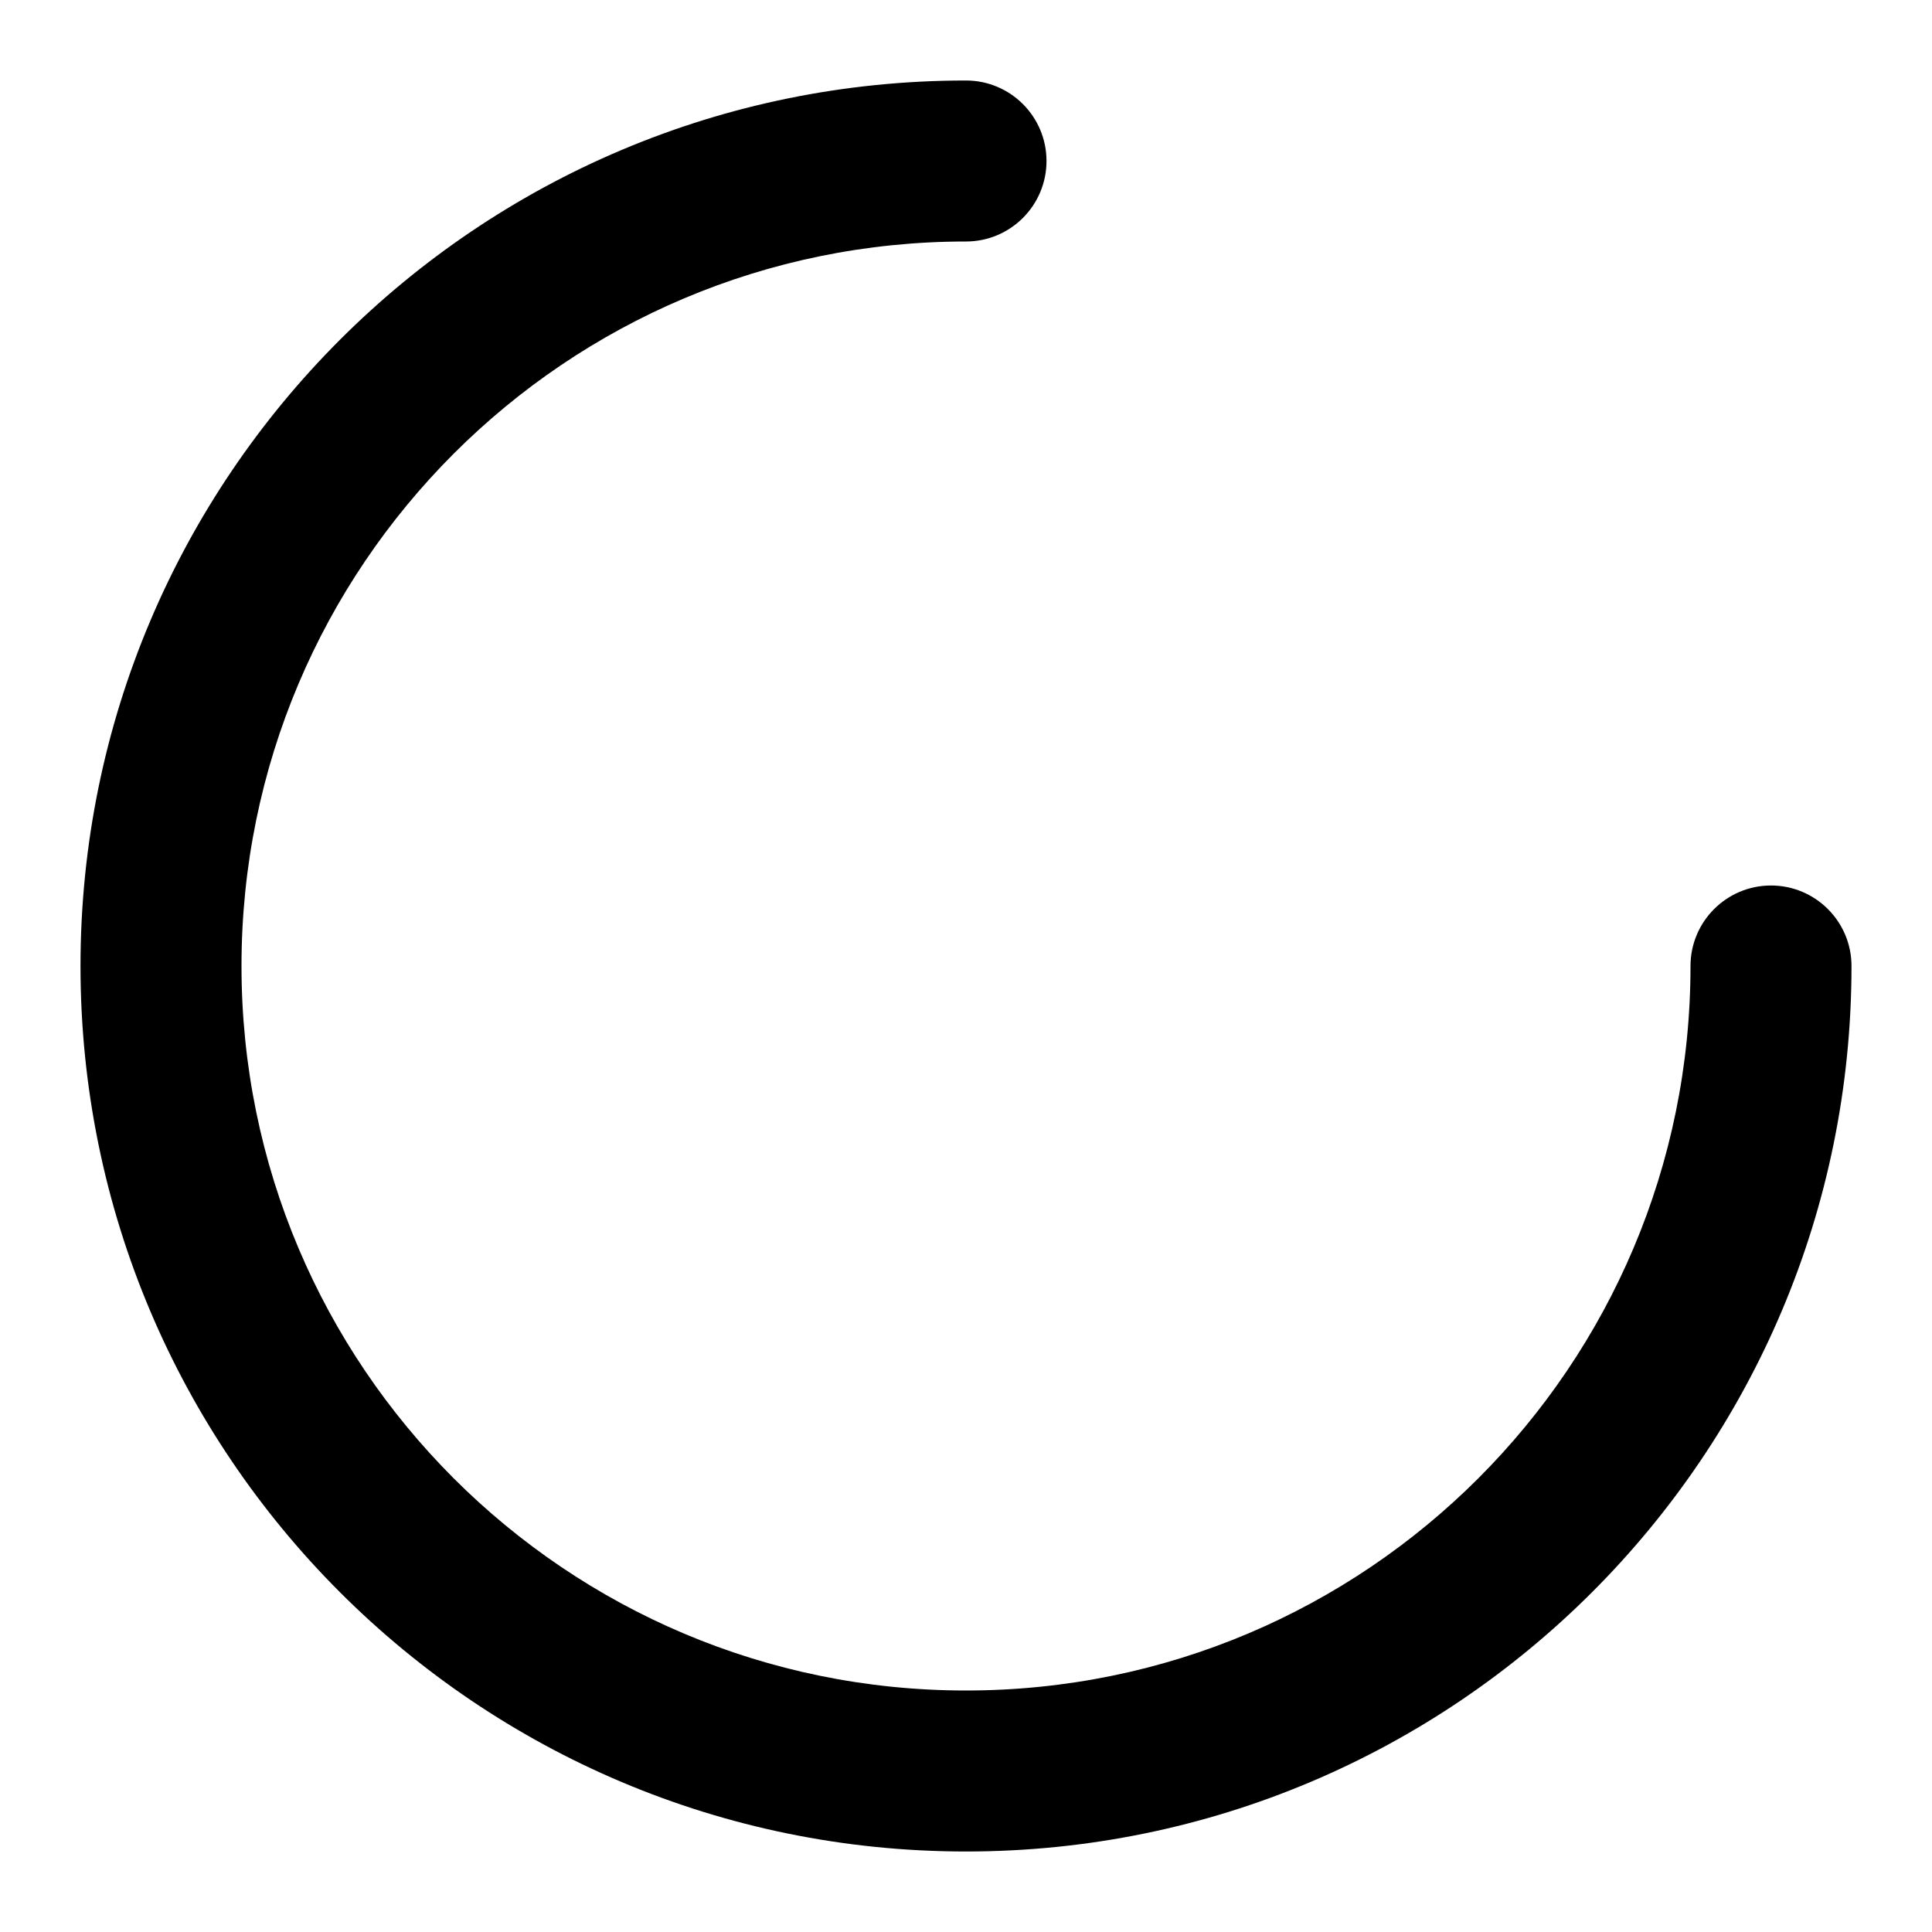
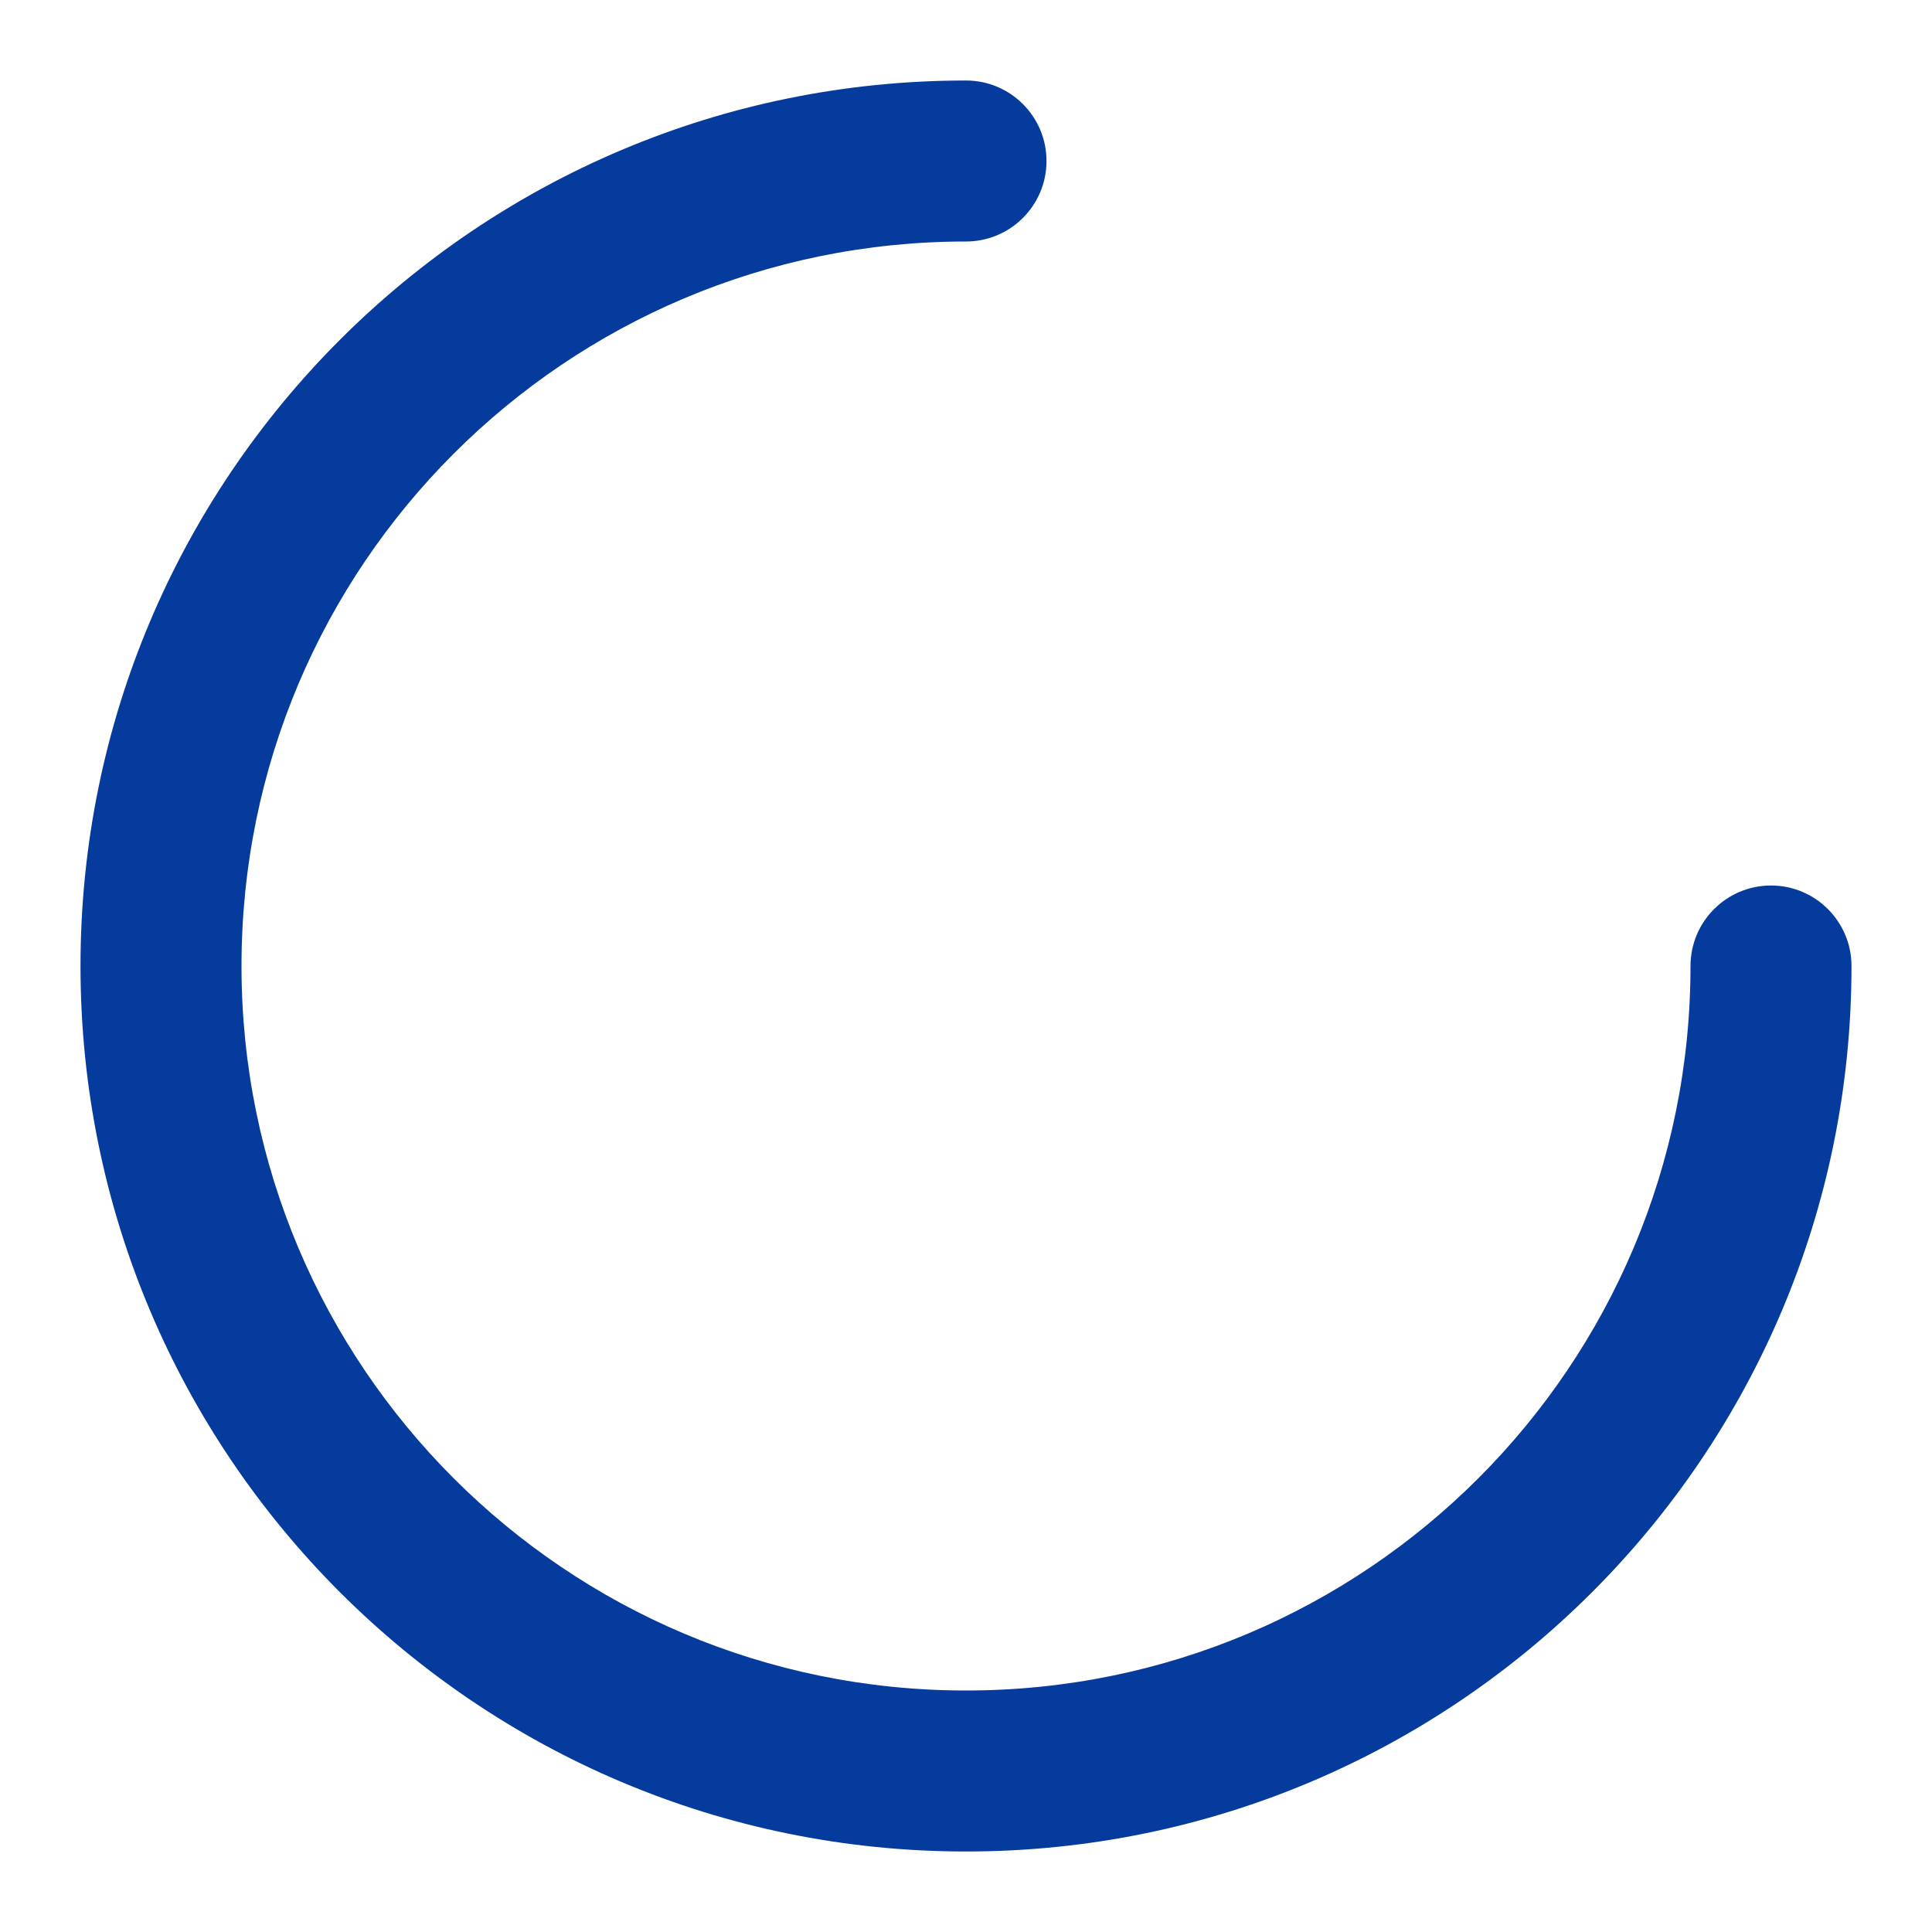
- <svg xmlns="http://www.w3.org/2000/svg" viewBox="0 0 24 24" fill="none">
-   <path fillRule="evenodd" clipRule="evenodd" d="M12 1C5.925 1 1 5.925 1 12C1 18.075 5.925 23 12 23C18.075 23 23 18.075 23 12C23 11.448 22.552 11 22 11C21.448 11 21 11.448 21 12C21 16.971 16.971 21 12 21C7.029 21 3 16.971 3 12C3 7.029 7.029 3 12 3C12.552 3 13 2.552 13 2C13 1.448 12.552 1 12 1Z" fill="currentColor" />
+ <svg xmlns="http://www.w3.org/2000/svg" width="24" height="24" viewBox="0 0 24 24" fill="none">
+   <path fill-rule="evenodd" clip-rule="evenodd" d="M12 1C5.925 1 1 5.925 1 12C1 18.075 5.925 23 12 23C18.075 23 23 18.075 23 12C23 11.448 22.552 11 22 11C21.448 11 21 11.448 21 12C21 16.971 16.971 21 12 21C7.029 21 3 16.971 3 12C3 7.029 7.029 3 12 3C12.552 3 13 2.552 13 2C13 1.448 12.552 1 12 1Z" fill="#063B9E" />
</svg>
